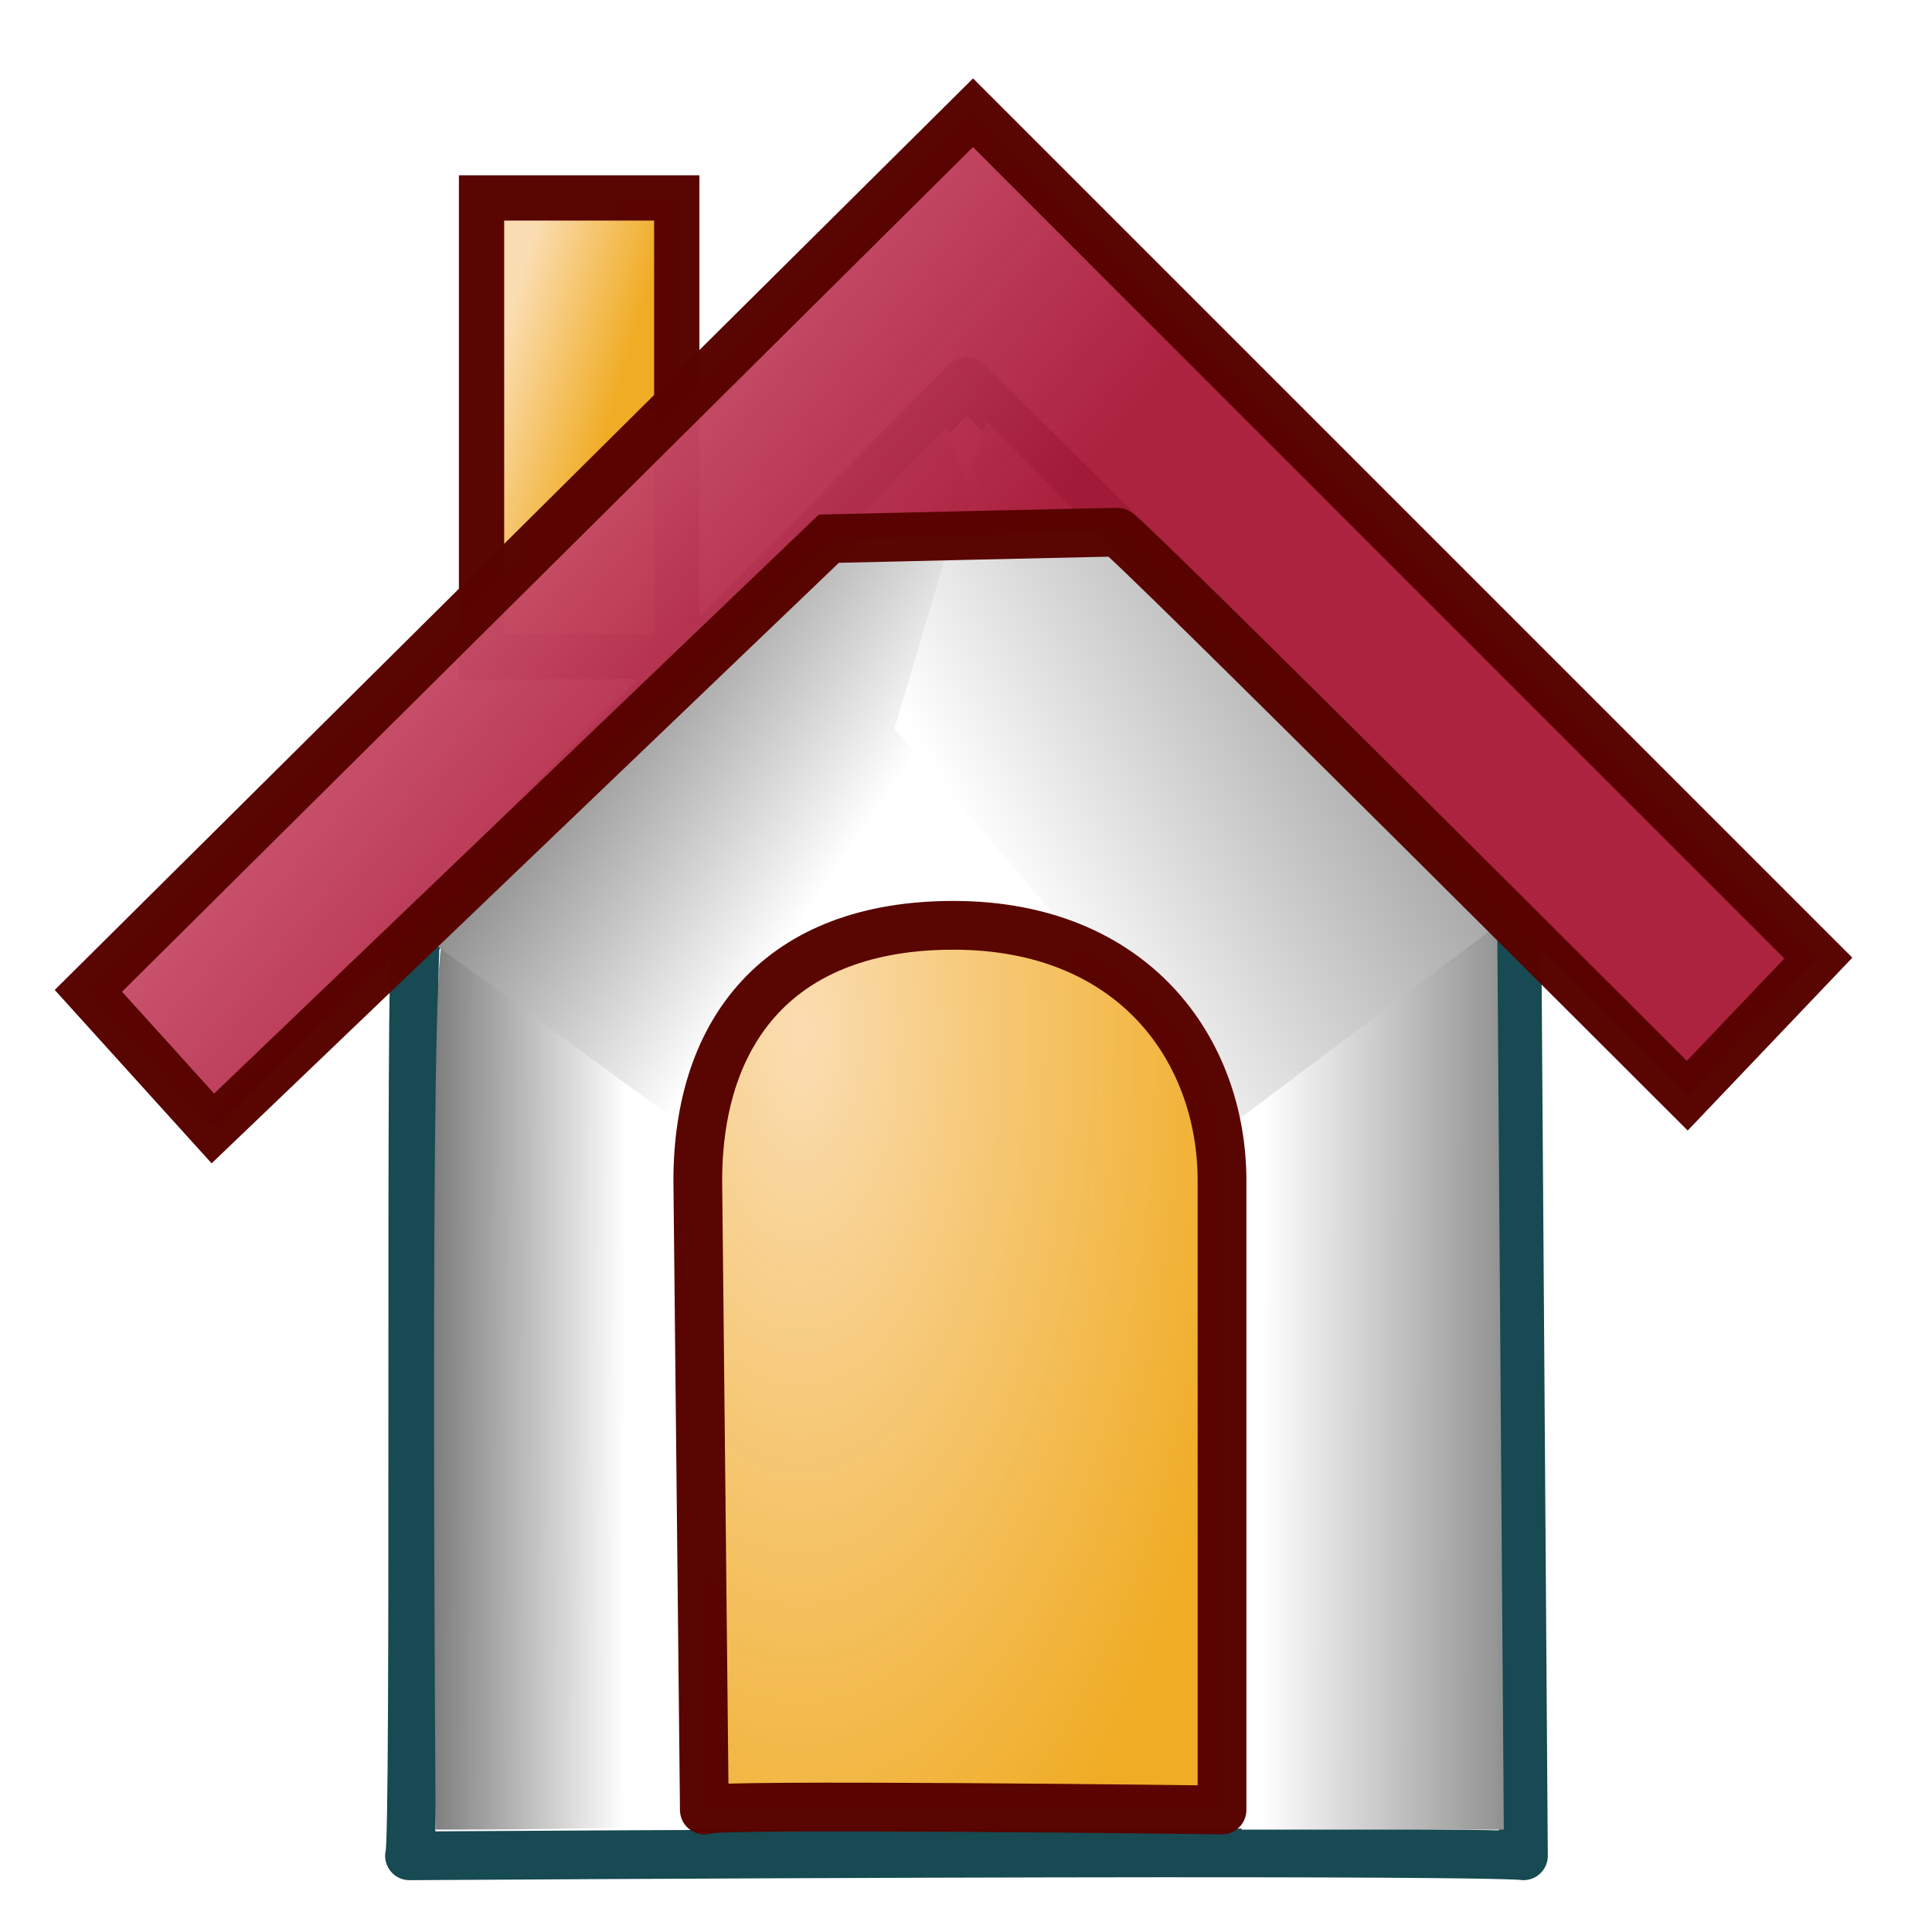
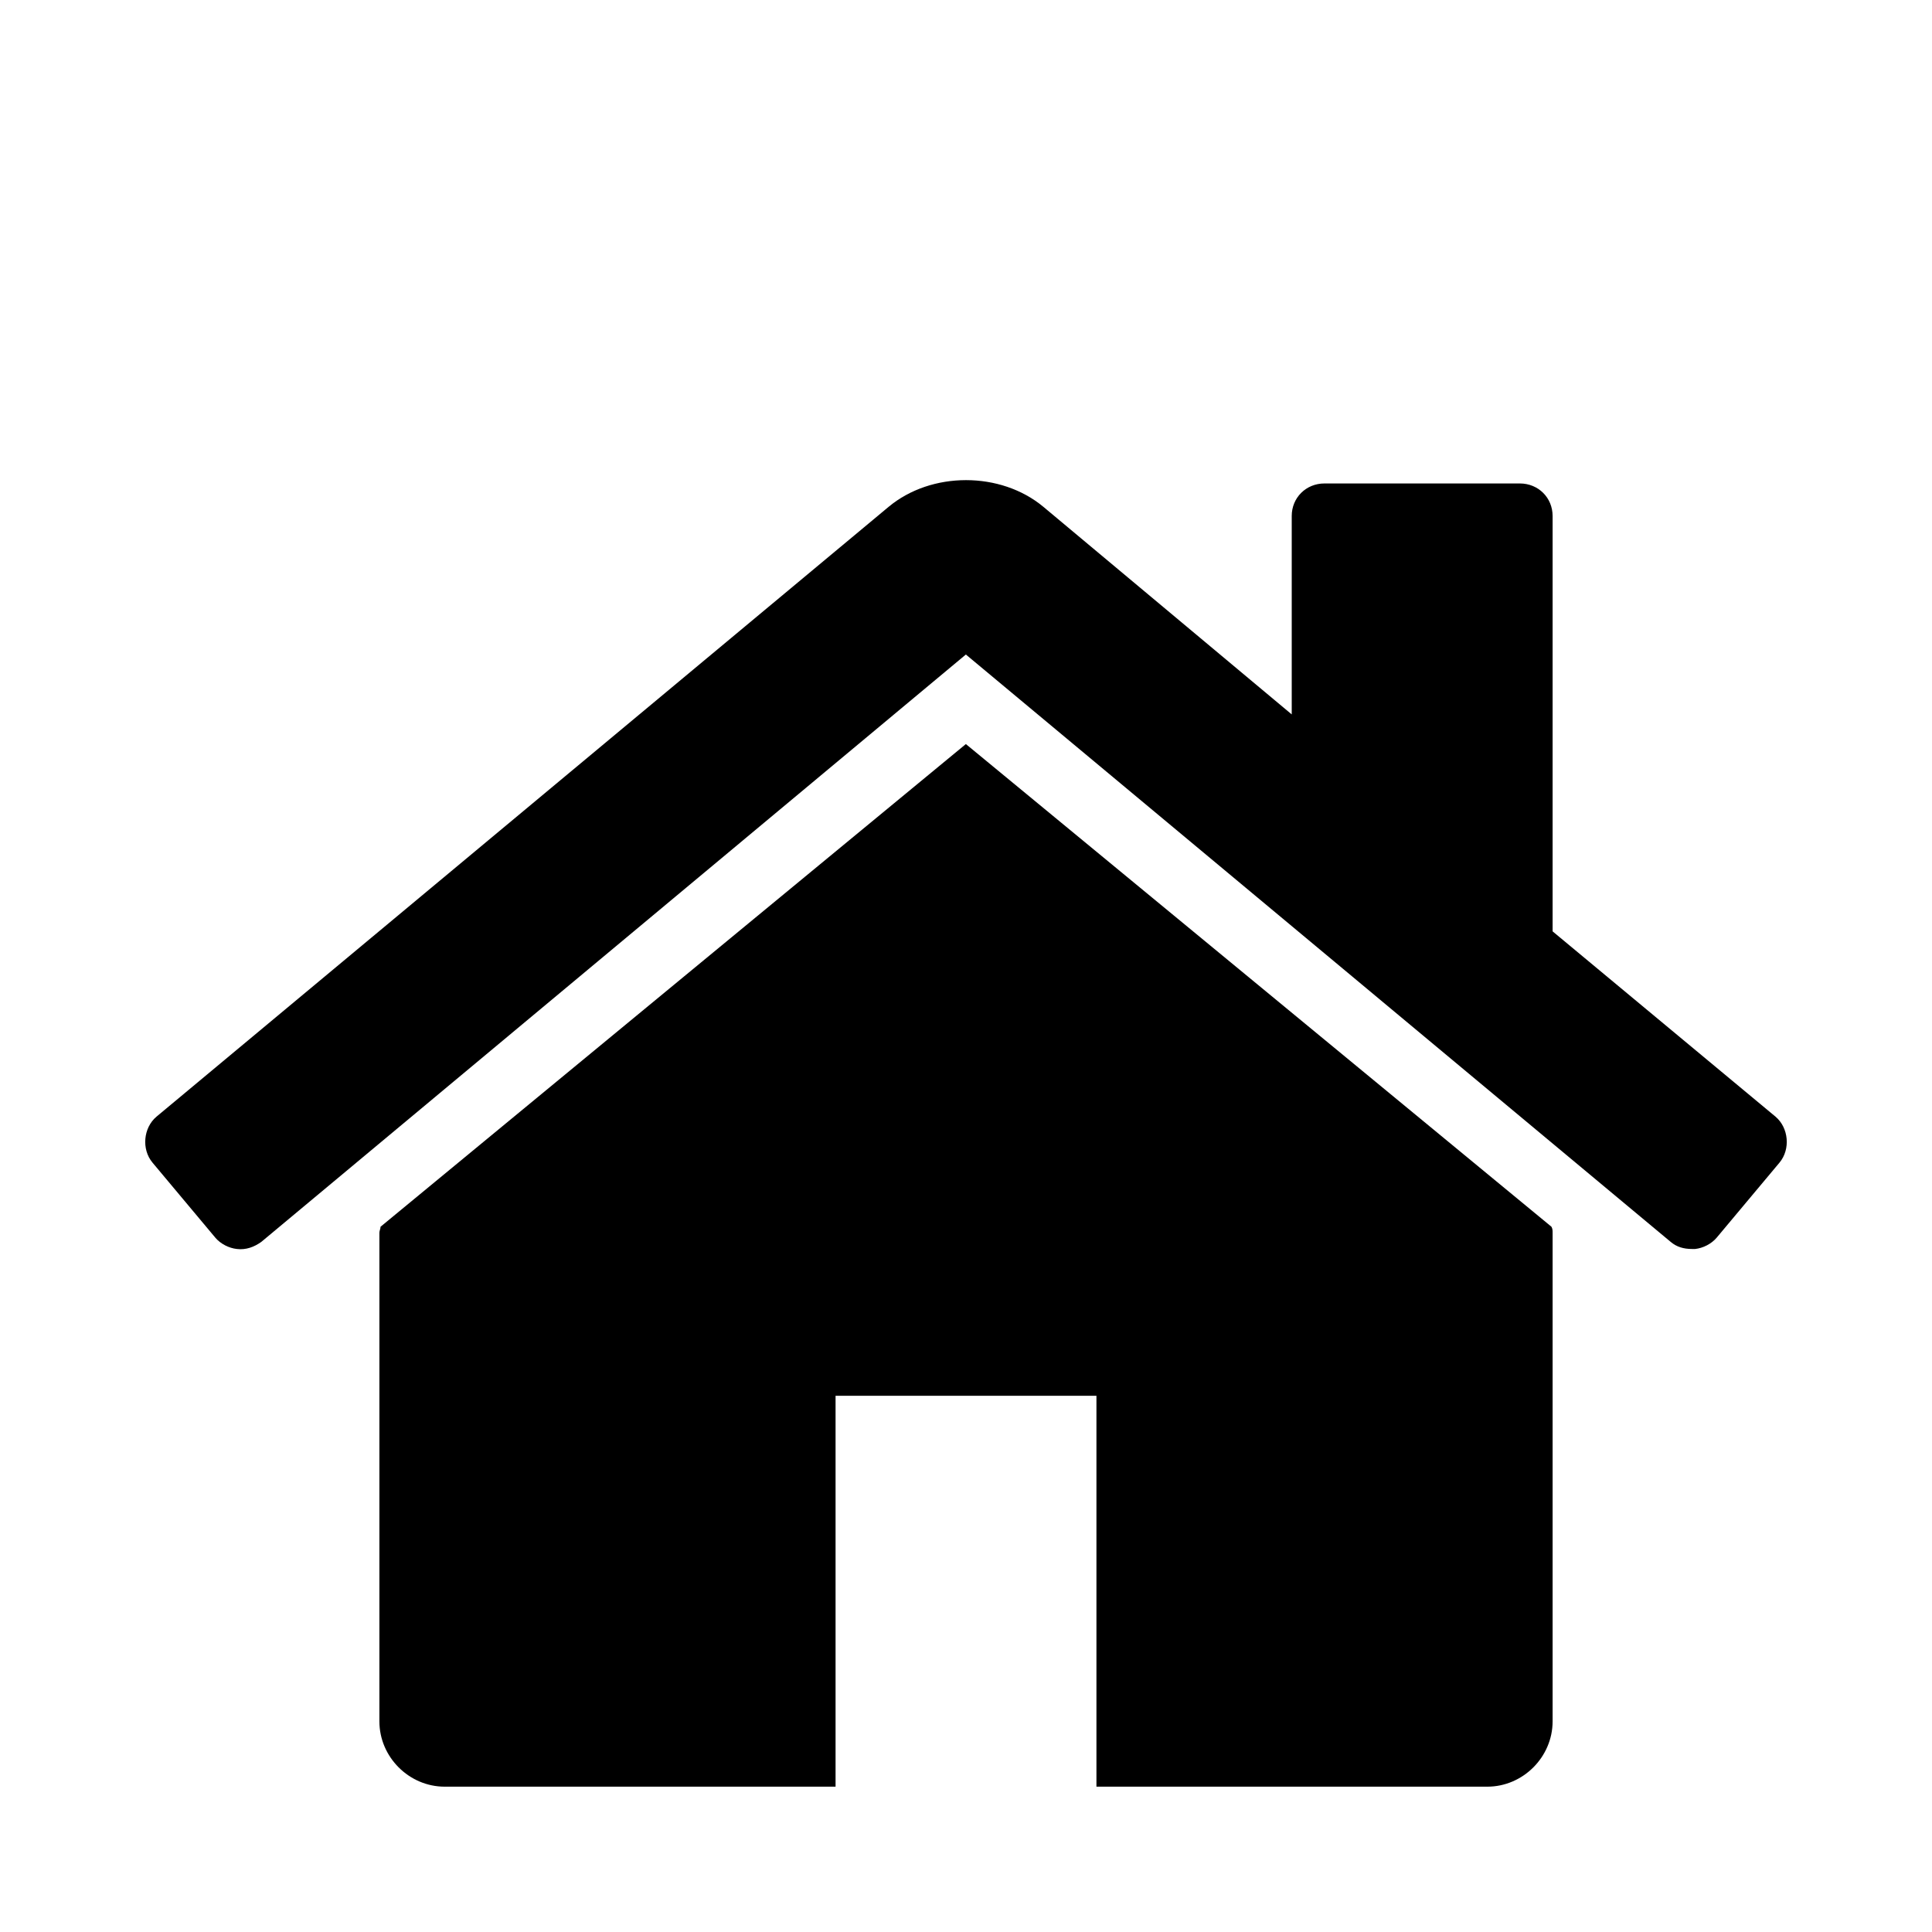
- <svg xmlns="http://www.w3.org/2000/svg" xmlns:xlink="http://www.w3.org/1999/xlink" xml:space="preserve" width="128pt" height="128pt" viewBox="0 0 507.946 507.946" id="svg49">
-   <defs id="defs62">
-     <linearGradient id="linearGradient96">
-       <stop offset="0" style="stop-color:#fbddb2;stop-opacity:0.992;" id="stop97" />
-       <stop offset="1" style="stop-color:#efa81a;stop-opacity:0.953;" id="stop98" />
-     </linearGradient>
-     <linearGradient id="linearGradient1599">
-       <stop offset="0" style="stop-color:#ca536d;stop-opacity:0.992;" id="stop1600" />
-       <stop offset="1" style="stop-color:#a81837;stop-opacity:0.953;" id="stop1601" />
-     </linearGradient>
-     <linearGradient id="linearGradient1486" gradientUnits="userSpaceOnUse" style="stroke:#000000;stroke-opacity:0.986;stroke-width:0.982;">
-       <stop offset="0" style="stop-color:#787878;stop-opacity:0.992;" id="stop1487" />
-       <stop offset="1" style="stop-color:#ffffff;stop-opacity:0.992;" id="stop1488" />
-     </linearGradient>
-     <radialGradient id="radialGradient66" cx="218.94" cy="219.772" r="150.706" fx="218.94" fy="219.772" gradientUnits="userSpaceOnUse" style="stroke:#000000;stroke-opacity:0.986;stroke-width:0.982;">
-       <stop offset="0" style="stop-color:#ffffff;stop-opacity:1;" id="stop67" />
-       <stop offset="1" style="stop-color:#7f7f7f;stop-opacity:0.992;" id="stop68" />
-     </radialGradient>
-     <radialGradient id="radialGradient58" cx="218.94" cy="219.772" r="150.706" fx="218.94" fy="219.772" gradientUnits="userSpaceOnUse" style="stroke:#000000;stroke-opacity:0.986;stroke-width:0.982;">
-       <stop offset="0" style="stop-color:#006c8b;stop-opacity:1;" id="stop59" />
-       <stop offset="1" style="stop-color:#bddaff;stop-opacity:1;" id="stop60" />
-     </radialGradient>
-     <linearGradient id="Gradient53" gradientUnits="userSpaceOnUse" style="stroke:#000000;stroke-opacity:0.986;stroke-width:0.982;">
-       <stop offset="0" style="stop-color:#787878;stop-opacity:0.8;" id="stop55" />
-       <stop offset="1" style="stop-color:#ffffff;stop-opacity:0.529;" id="stop56" />
-     </linearGradient>
-     <radialGradient id="aigrd1" cx="218.94" cy="219.772" r="150.706" fx="218.94" fy="219.772" gradientUnits="userSpaceOnUse" style="stroke:#000000;stroke-opacity:0.986;stroke-width:0.982;">
-       <stop offset="0" style="stop-color:#006c8b;stop-opacity:1;" id="stop53" />
-       <stop offset="1" style="stop-color:#bddaff;stop-opacity:1;" id="stop54" />
-     </radialGradient>
-     <linearGradient xlink:href="#linearGradient1486" id="linearGradient17" x1="-0.027" y1="0.469" x2="0.784" y2="0.477" gradientUnits="objectBoundingBox" gradientTransform="matrix(1,0,0,1,3.52391e-08,-2.90476e-08)" spreadMethod="pad" />
-     <radialGradient xlink:href="#linearGradient96" id="radialGradient29" cx="-0" cy="-0" fx="-0" fy="-0" r="0.982" gradientUnits="objectBoundingBox" gradientTransform="matrix(0.897766,0,0,1.11388,0.194914,0.125151)" spreadMethod="pad" />
-     <linearGradient xlink:href="#linearGradient1486" id="linearGradient61" x1="0.235" y1="0.266" x2="0.672" y2="0.594" gradientUnits="objectBoundingBox" gradientTransform="translate(1.18803e-07,-1.01189e-08)" spreadMethod="pad" />
-     <linearGradient xlink:href="#linearGradient1486" id="linearGradient62" x1="0.982" y1="0.031" x2="0.147" y2="0.602" gradientUnits="objectBoundingBox" gradientTransform="matrix(1,0,0,1,-5.18186e-08,1.7497e-08)" spreadMethod="pad" />
-     <linearGradient xlink:href="#linearGradient96" id="linearGradient63" x1="0.145" y1="0.258" x2="0.6" y2="0.57" gradientUnits="objectBoundingBox" gradientTransform="matrix(1,0,0,1,-7.61378e-09,-1.86769e-08)" spreadMethod="pad" />
-     <linearGradient xlink:href="#linearGradient1486" id="linearGradient64" x1="1.205" y1="0.523" x2="0.102" y2="0.516" gradientUnits="objectBoundingBox" gradientTransform="translate(8.20491e-05,8.70101e-06)" spreadMethod="pad" />
-     <linearGradient id="linearGradient124">
-       <stop offset="0" style="stop-color:#6ace34;stop-opacity:0.992;" id="stop125" />
-       <stop offset="1" style="stop-color:#3d7a35;stop-opacity:0.953;" id="stop126" />
-     </linearGradient>
-     <linearGradient id="linearGradient120">
-       <stop offset="0" style="stop-color:#f52755;stop-opacity:0.992;" id="stop121" />
-       <stop offset="1" style="stop-color:#a81837;stop-opacity:0.953;" id="stop122" />
-     </linearGradient>
-     <linearGradient id="linearGradient1857">
-       <stop offset="0" style="stop-color:#fbddc7;stop-opacity:0.992;" id="stop1858" />
-       <stop offset="1" style="stop-color:#efa81a;stop-opacity:0.953;" id="stop1859" />
-     </linearGradient>
-     <linearGradient id="linearGradient168">
-       <stop offset="0" style="stop-color:#cdffff;stop-opacity:1;" id="stop169" />
-       <stop offset="1" style="stop-color:#0c5d7d;stop-opacity:0.906;" id="stop170" />
-     </linearGradient>
-     <linearGradient id="linearGradient90">
-       <stop offset="0" style="stop-color:#cdffff;stop-opacity:1;" id="stop91" />
-       <stop offset="1" style="stop-color:#006b97;stop-opacity:0.906;" id="stop92" />
-     </linearGradient>
-     <linearGradient id="linearGradient67">
-       <stop offset="0" style="stop-color:#d7ffff;stop-opacity:0.898;" id="stop70" />
-       <stop offset="1" style="stop-color:#2ea6b9;stop-opacity:0.953;" id="stop69" />
-     </linearGradient>
-     <linearGradient id="linearGradient57">
-       <stop offset="0" style="stop-color:#ffffff;stop-opacity:1;" id="stop1586" />
-       <stop offset="1" style="stop-color:#797979;stop-opacity:1;" id="stop58" />
-     </linearGradient>
-     <linearGradient xlink:href="#linearGradient1599" id="linearGradient65" x1="0.242" y1="0.383" x2="0.498" y2="0.508" gradientUnits="objectBoundingBox" gradientTransform="translate(5.50934e-10,1.51001e-09)" spreadMethod="pad" />
+ <svg xmlns="http://www.w3.org/2000/svg" height="72pt" version="1.1" viewBox="0 0 72 72" width="72pt">
+   <defs>
+     <style type="text/css">
+ *{stroke-linecap:butt;stroke-linejoin:round;}
+   </style>
  </defs>
-   <rect style="font-size:12;fill:url(#linearGradient63);fill-rule:evenodd;stroke:#580400;stroke-width:11.905;stroke-opacity:0.992;" id="rect14" x="126.604" y="52.04" width="51.323" height="120.598" rx="0" ry="0" />
-   <path style="font-size:12;fill:none;fill-rule:evenodd;stroke:#154850;stroke-width:11.905;stroke-linejoin:round;stroke-opacity:0.988;" d="M 111.364 481.507 C 382.161 479.905 383.764 481.507 383.764 481.507 L 382.161 253.973 L 247.564 120.978 L 112.966 257.178 C 111.363 258.78 112.966 479.905 111.364 481.507 z " id="path15" transform="matrix(1.07519,0,0,1.07519,-12.0839,-29.7941)" />
-   <path style="font-size:12;fill:url(#linearGradient17);fill-rule:evenodd;stroke-width:1pt;stroke-opacity:0.99;" d="M 117.773 475.097 C 177.06 475.097 177.06 473.495 177.06 473.495 C 177.06 473.495 177.06 302.044 177.06 302.044 C 177.06 302.044 119.375 258.78 119.375 258.78 C 116.17 260.382 117.773 476.7 117.773 475.097 z " id="path48" transform="matrix(1.07519,0,0,1.07519,-12.0839,-29.7941)" />
-   <path style="font-size:12;fill:url(#linearGradient61);fill-rule:evenodd;stroke-width:1pt;stroke-opacity:0.99;" d="M 117.773 258.78 L 242.756 132.194 L 271.6 217.118 L 177.06 302.044 L 117.773 258.78 z " id="path49" transform="matrix(1.07519,0,0,1.07519,-12.0839,-29.7941)" />
-   <path style="font-size:12;fill:url(#linearGradient62);fill-rule:evenodd;stroke-width:1pt;stroke-opacity:0.99;" d="M 229.938 205.902 L 252.371 130.592 L 375.752 255.575 L 316.464 306.85 L 229.938 205.902 z " id="path51" transform="matrix(1.07519,0,0,1.07519,-12.0839,-29.7941)" />
-   <path style="font-size:12;fill:url(#linearGradient64);fill-rule:evenodd;stroke-width:1pt;stroke-opacity:0.99;" d="M 314.862 475.098 L 313.26 302.044 L 377.354 253.973 L 378.957 475.098 L 314.862 475.098 z " id="path52" transform="matrix(1.07519,0,0,1.07519,-12.0839,-29.7941)" />
-   <path style="font-size:12;fill:url(#radialGradient29);fill-rule:evenodd;stroke:#580400;stroke-width:11.921;stroke-linejoin:round;stroke-opacity:0.992;" d="M 177.06 486.314 L 175.458 332.488 C 175.458 295.634 195.487 269.997 237.949 269.997 C 282.014 269.997 303.646 300.441 303.646 332.488 L 303.646 486.314 C 303.646 486.314 177.06 484.712 177.06 486.314 z " id="path13" transform="matrix(1.07519,0,0,1.07519,-5.19257,-47.0224)" />
-   <path style="font-size:12;fill:url(#linearGradient65);fill-rule:evenodd;stroke:#580400;stroke-width:11.905;stroke-opacity:0.992;" d="M 63.293 303.646 C 213.914 159.434 213.914 159.434 213.914 159.434 C 213.914 159.434 282.815 157.832 284.417 157.832 C 286.02 157.832 423.822 295.634 423.822 295.634 C 423.822 295.634 455.87 261.985 455.87 261.985 C 455.87 261.985 249.166 55.281 249.166 55.281 C 249.166 55.281 32.848 269.997 32.848 269.997 C 32.848 269.997 63.293 303.646 63.293 303.646 z " id="path16" transform="matrix(1.07519,0,0,1.07519,-12.0839,-29.7941)" />
+   <g id="figure_1">
+     <g id="patch_1">
+       <path d="M 0 72  L 72 72  L 72 0  L 0 0  z " style="fill:none;opacity:0;" />
+     </g>
+     <g id="text_1">
+       <path d="M 57.861 45.94  C 57.861 45.866 57.861 45.791 57.818 45.717  L 35.995 27.729  L 14.182 45.717  C 14.182 45.791 14.139 45.866 14.139 45.94  L 14.139 64.151  C 14.139 65.479 15.244 66.584 16.572 66.584  L 31.139 66.584  L 31.139 52.017  L 40.861 52.017  L 40.861 66.584  L 55.428 66.584  C 56.756 66.584 57.861 65.479 57.861 64.151  z M 66.318 43.326  C 66.733 42.827 66.658 42.03 66.17 41.616  L 57.861 34.709  L 57.861 19.229  C 57.861 18.549 57.33 18.017 56.639 18.017  L 49.361 18.017  C 48.67 18.017 48.139 18.549 48.139 19.229  L 48.139 26.624  L 38.885 18.889  C 37.291 17.561 34.709 17.561 33.115 18.889  L 5.83 41.616  C 5.342 42.03 5.267 42.827 5.682 43.326  L 8.03 46.131  C 8.221 46.354 8.529 46.514 8.827 46.546  C 9.167 46.588 9.475 46.471 9.74 46.28  L 35.995 24.392  L 62.26 46.28  C 62.483 46.471 62.748 46.546 63.057 46.546  C 63.088 46.546 63.131 46.546 63.173 46.546  C 63.471 46.514 63.779 46.354 63.97 46.131  z " />
+     </g>
+   </g>
</svg>
